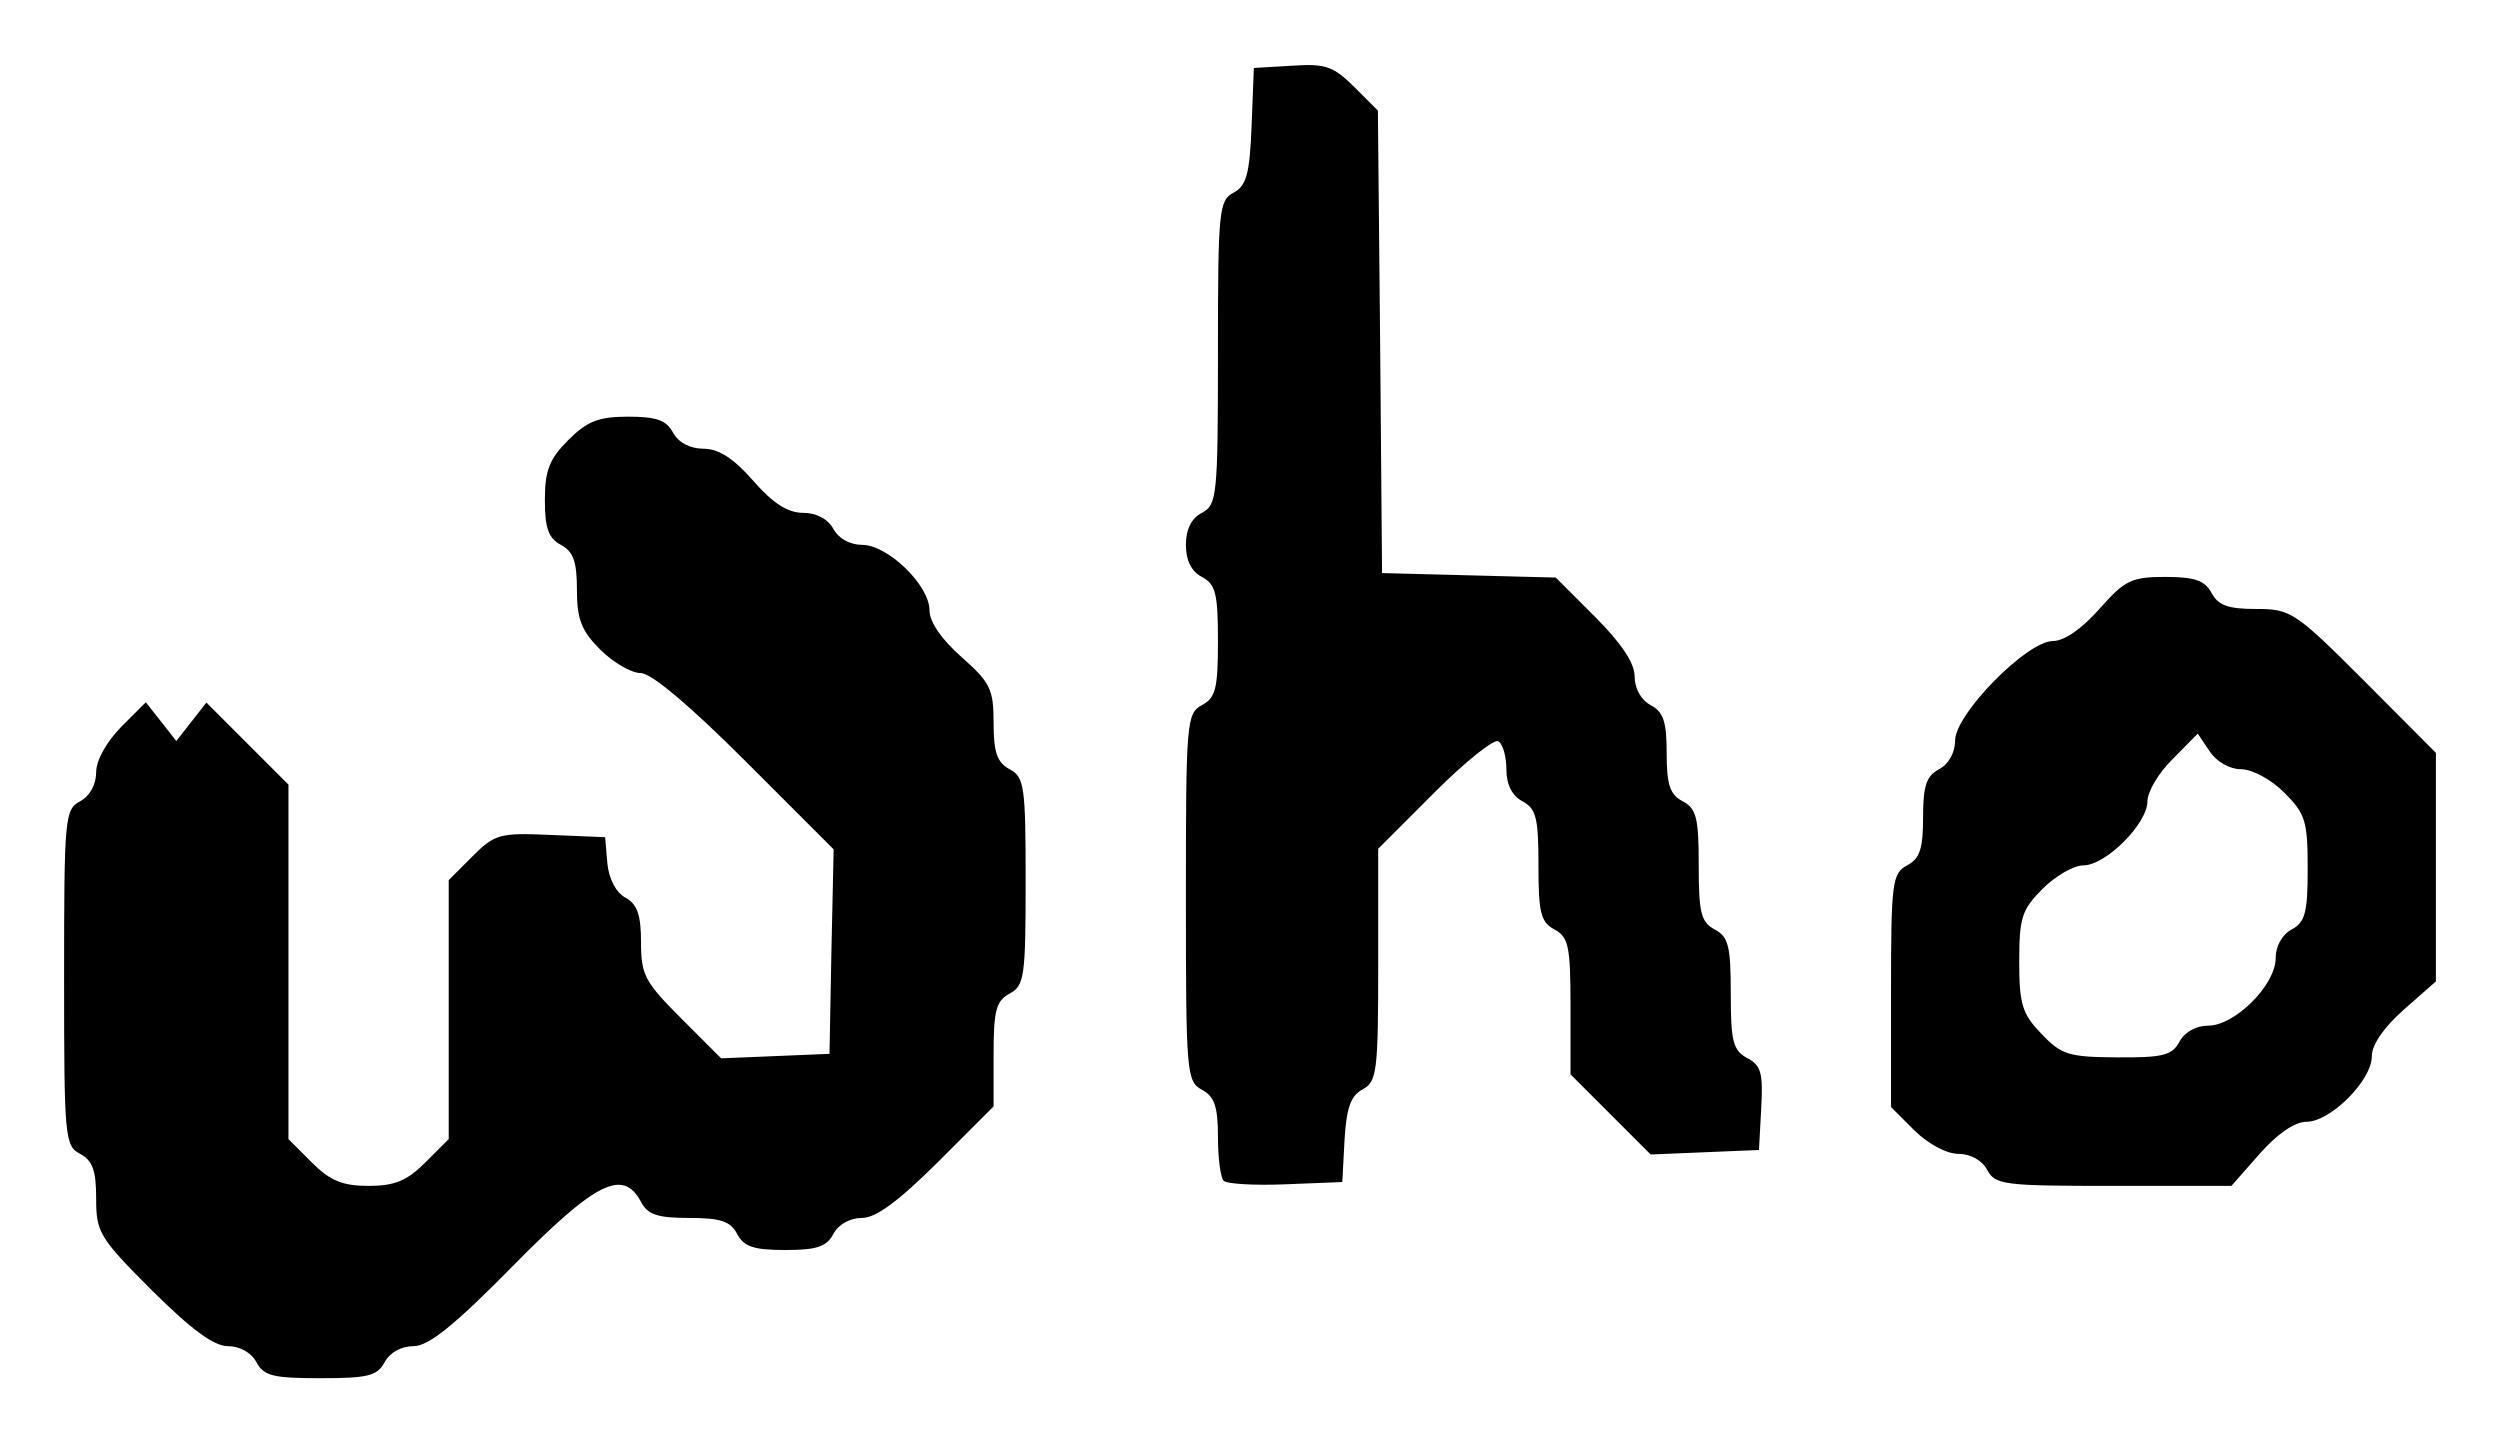
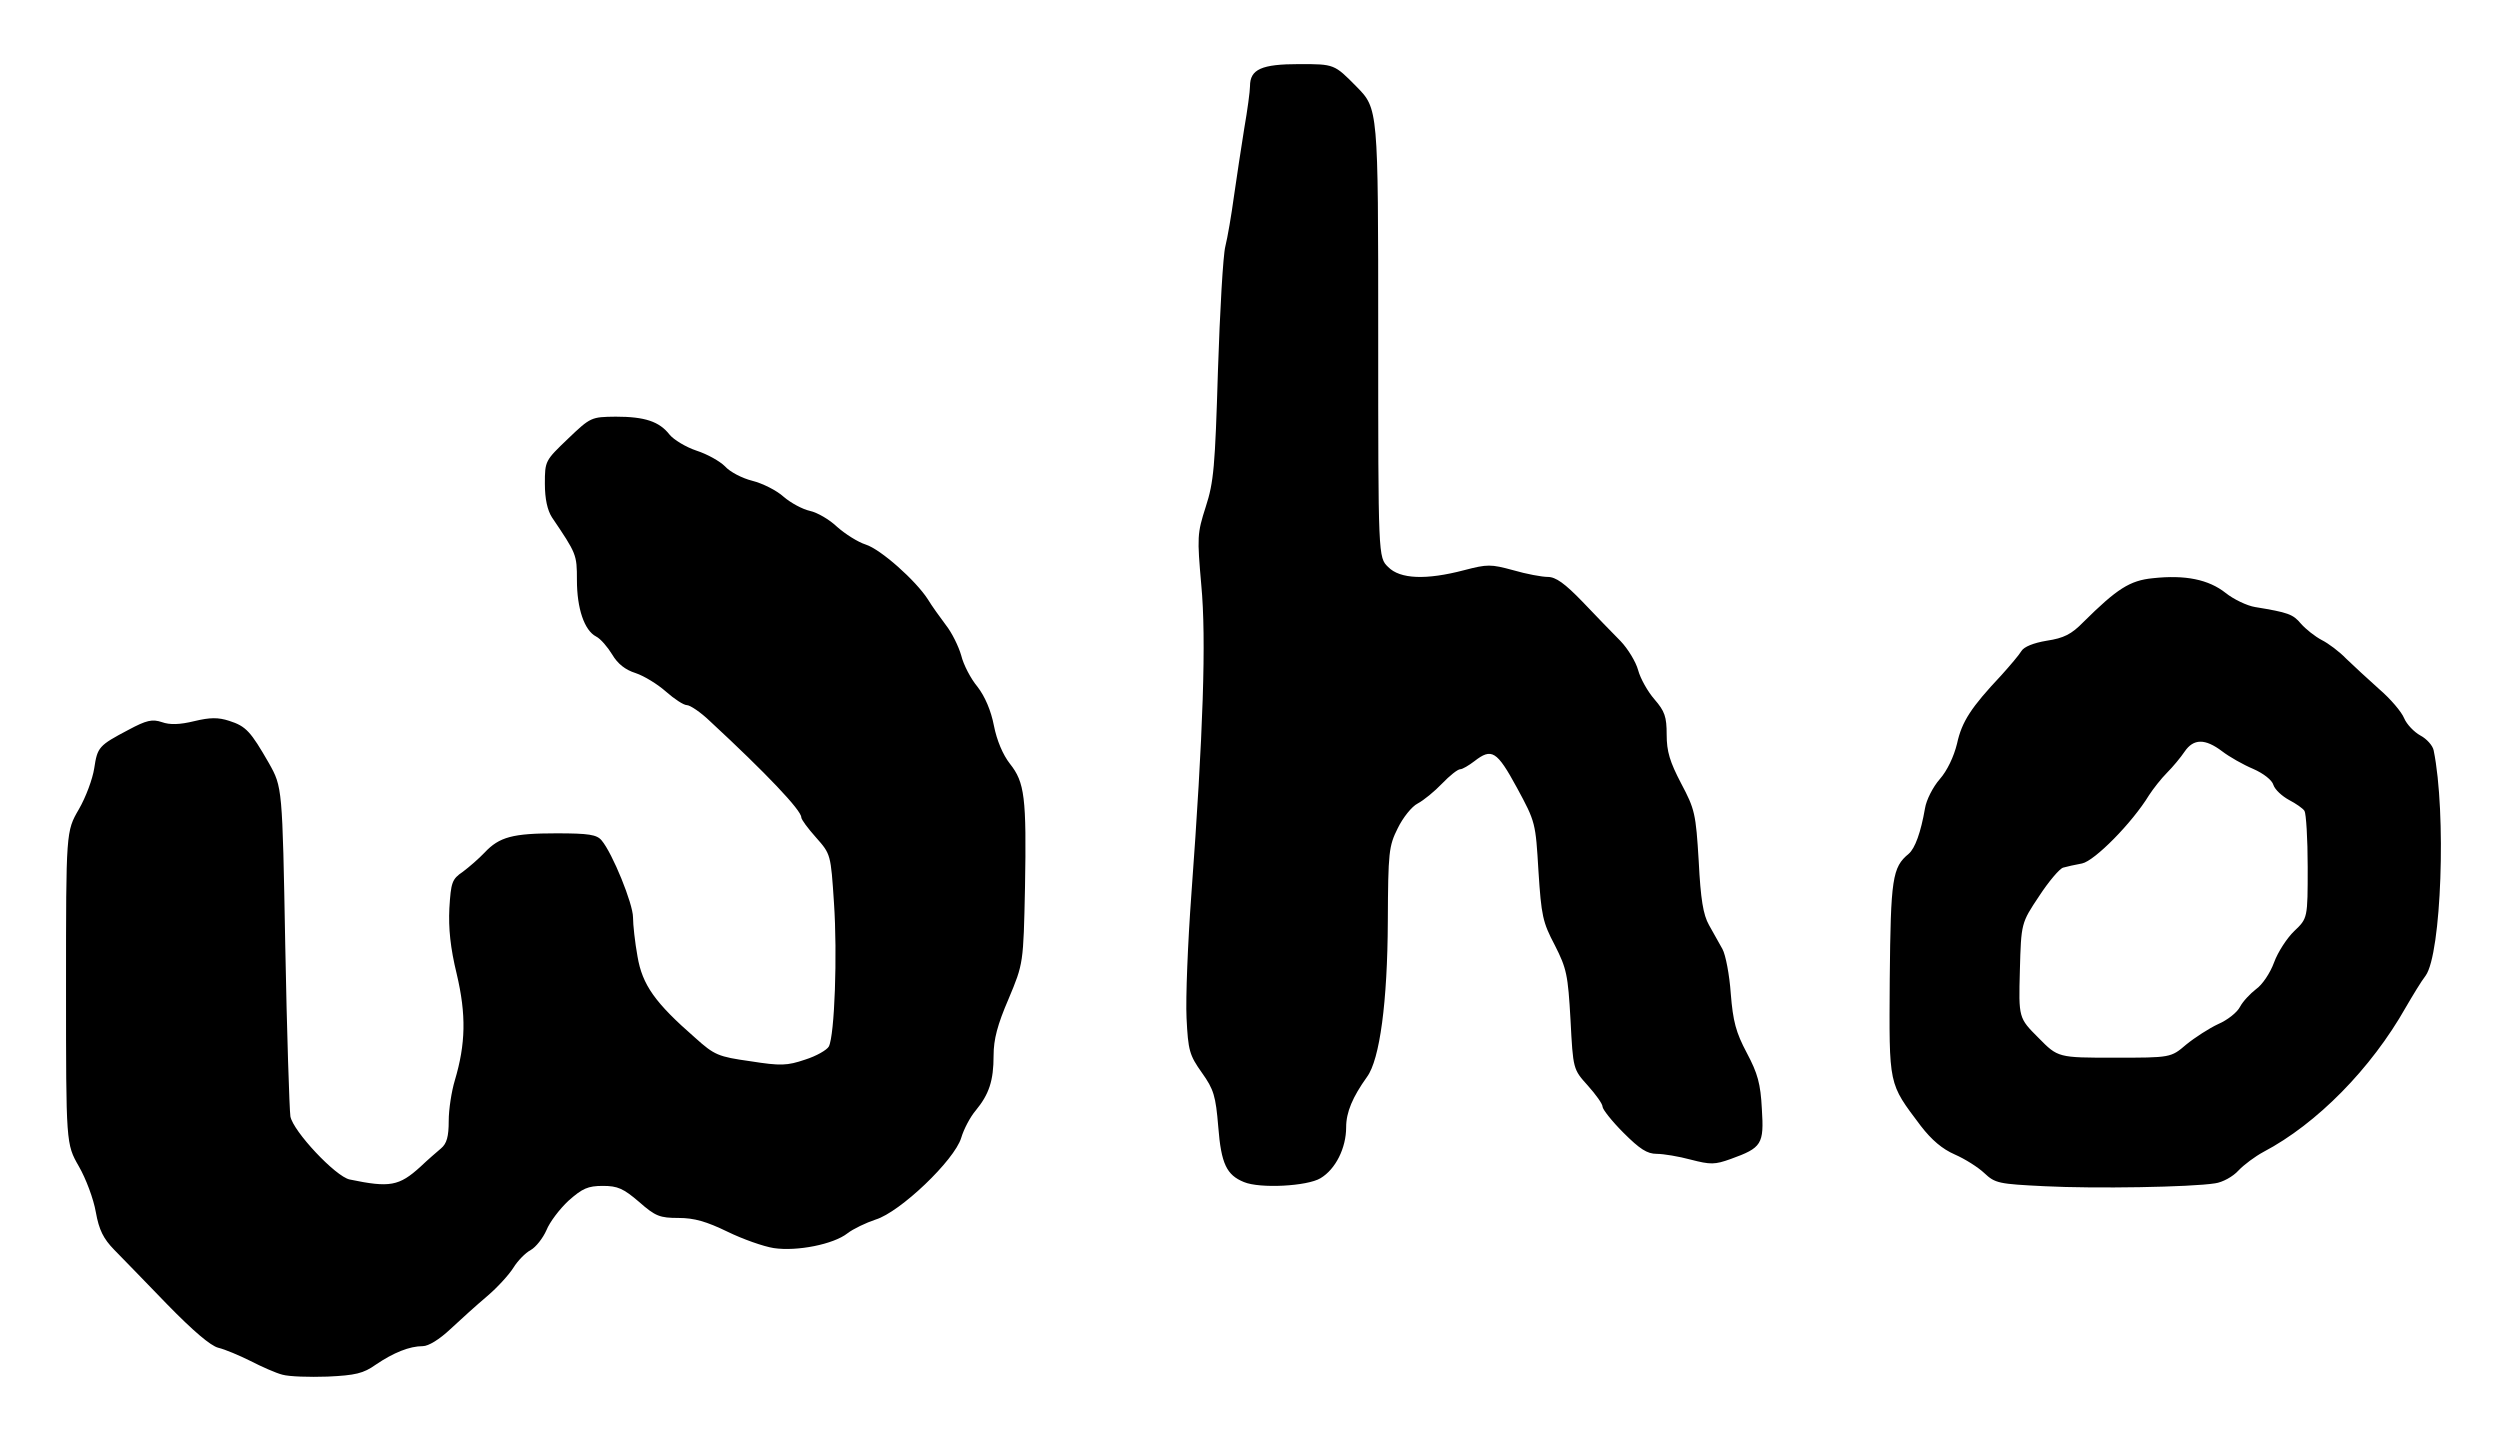
<svg xmlns="http://www.w3.org/2000/svg" viewBox="0 0 78 45" width="78" height="45" fill="currentColor" role="img" aria-label="who">
-   <path fill-rule="evenodd" d="M 8 42.5 C 7.84 42.2, 7.48 42, 7.11 42 C 6.67 42, 5.97 41.48, 4.74 40.26 C 3.1 38.62, 3 38.45, 3 37.39 C 3 36.52, 2.89 36.21, 2.5 36 C 2.02 35.75, 2 35.48, 2 30.5 C 2 25.52, 2.02 25.25, 2.5 25 C 2.8 24.84, 3 24.48, 3 24.1 C 3 23.72, 3.32 23.15, 3.78 22.68 L 4.55 21.91 L 5.03 22.52 L 5.5 23.12 L 5.97 22.52 L 6.44 21.92 L 7.72 23.2 L 9 24.48 L 9 30.01 L 9 35.54 L 9.73 36.27 C 10.3 36.84, 10.69 37, 11.5 37 C 12.31 37, 12.7 36.84, 13.27 36.27 L 14 35.54 L 14 31.5 L 14 27.46 L 14.74 26.72 C 15.44 26.02, 15.59 25.98, 17.18 26.05 L 18.88 26.12 L 18.95 26.94 C 19 27.43, 19.22 27.85, 19.52 28.01 C 19.88 28.21, 20 28.54, 20 29.4 C 20 30.42, 20.12 30.64, 21.25 31.77 L 22.5 33.02 L 24.19 32.95 L 25.88 32.88 L 25.94 29.69 L 26.01 26.5 L 23.26 23.75 C 21.51 22, 20.32 21, 19.99 21 C 19.7 21, 19.13 20.67, 18.73 20.27 C 18.14 19.68, 18 19.32, 18 18.4 C 18 17.52, 17.89 17.21, 17.5 17 C 17.11 16.79, 17 16.48, 17 15.6 C 17 14.68, 17.14 14.32, 17.73 13.73 C 18.32 13.14, 18.68 13, 19.6 13 C 20.48 13, 20.79 13.11, 21 13.5 C 21.17 13.81, 21.53 14, 21.95 14 C 22.42 14, 22.89 14.3, 23.5 15 C 24.11 15.7, 24.58 16, 25.05 16 C 25.47 16, 25.83 16.19, 26 16.5 C 26.16 16.8, 26.52 17, 26.9 17 C 27.7 17, 29 18.26, 29 19.04 C 29 19.41, 29.38 19.95, 30 20.5 C 30.89 21.29, 31 21.49, 31 22.55 C 31 23.48, 31.11 23.79, 31.5 24 C 31.96 24.25, 32 24.52, 32 27.5 C 32 30.48, 31.96 30.75, 31.5 31 C 31.08 31.23, 31 31.52, 31 32.89 L 31 34.52 L 29.26 36.26 C 28.03 37.48, 27.33 38, 26.89 38 C 26.52 38, 26.16 38.2, 26 38.5 C 25.79 38.9, 25.48 39, 24.5 39 C 23.52 39, 23.21 38.9, 23 38.5 C 22.79 38.1, 22.48 38, 21.5 38 C 20.52 38, 20.21 37.9, 20 37.5 C 19.44 36.45, 18.6 36.86, 16 39.5 C 14.17 41.36, 13.37 42, 12.9 42 C 12.52 42, 12.16 42.2, 12 42.5 C 11.77 42.93, 11.48 43, 10 43 C 8.52 43, 8.23 42.93, 8 42.5 Z M 38.18 36.84 C 38.08 36.75, 38 36.13, 38 35.47 C 38 34.52, 37.89 34.21, 37.5 34 C 37.02 33.74, 37 33.48, 37 28 C 37 22.52, 37.02 22.26, 37.5 22 C 37.93 21.77, 38 21.48, 38 20 C 38 18.52, 37.93 18.23, 37.5 18 C 37.17 17.83, 37 17.48, 37 17 C 37 16.52, 37.17 16.17, 37.5 16 C 37.97 15.75, 38 15.48, 38 11 C 38 6.56, 38.03 6.25, 38.49 6.01 C 38.89 5.79, 38.99 5.43, 39.05 3.93 L 39.12 2.12 L 40.32 2.05 C 41.36 1.98, 41.6 2.07, 42.25 2.71 L 42.99 3.45 L 43.06 10.66 L 43.12 17.88 L 45.83 17.95 L 48.54 18.02 L 49.77 19.25 C 50.59 20.07, 51 20.69, 51 21.1 C 51 21.48, 51.2 21.84, 51.5 22 C 51.9 22.21, 52 22.52, 52 23.5 C 52 24.48, 52.1 24.79, 52.5 25 C 52.93 25.23, 53 25.52, 53 27 C 53 28.48, 53.07 28.77, 53.5 29 C 53.93 29.23, 54 29.52, 54 31 C 54 32.49, 54.07 32.77, 54.51 33.01 C 54.95 33.24, 55.01 33.48, 54.95 34.58 L 54.88 35.88 L 53.19 35.95 L 51.5 36.02 L 50.25 34.77 L 49 33.52 L 49 31.4 C 49 29.52, 48.94 29.24, 48.5 29 C 48.07 28.77, 48 28.48, 48 27 C 48 25.52, 47.93 25.23, 47.5 25 C 47.18 24.83, 47 24.48, 47 24.01 C 47 23.61, 46.89 23.21, 46.75 23.13 C 46.62 23.04, 45.72 23.76, 44.75 24.73 L 43 26.48 L 43 30.11 C 43 33.44, 42.96 33.75, 42.51 33.99 C 42.14 34.19, 42.01 34.57, 41.95 35.56 L 41.88 36.88 L 40.11 36.95 C 39.15 36.99, 38.27 36.94, 38.18 36.84 Z M 62 36.5 C 61.84 36.2, 61.48 36, 61.1 36 C 60.73 36, 60.16 35.69, 59.73 35.27 L 59 34.54 L 59 30.9 C 59 27.52, 59.04 27.25, 59.5 27 C 59.9 26.79, 60 26.48, 60 25.5 C 60 24.52, 60.1 24.21, 60.5 24 C 60.8 23.84, 61 23.48, 61 23.1 C 61 22.28, 63.24 20, 64.05 20 C 64.41 20, 64.96 19.61, 65.5 19 C 66.29 18.11, 66.49 18, 67.55 18 C 68.48 18, 68.79 18.11, 69 18.5 C 69.21 18.89, 69.52 19, 70.39 19 C 71.47 19, 71.6 19.08, 73.76 21.24 L 76 23.49 L 76 27.06 L 76 30.62 L 75 31.5 C 74.38 32.05, 74 32.59, 74 32.96 C 74 33.71, 72.71 35, 71.96 35 C 71.59 35, 71.05 35.38, 70.5 36 L 69.62 37 L 65.95 37 C 62.52 37, 62.25 36.97, 62 36.5 Z M 68 32.5 C 68.16 32.2, 68.52 32, 68.9 32 C 69.73 32, 71 30.73, 71 29.9 C 71 29.52, 71.2 29.16, 71.5 29 C 71.92 28.77, 72 28.48, 72 27.1 C 72 25.62, 71.93 25.39, 71.27 24.73 C 70.86 24.32, 70.27 24, 69.92 24 C 69.57 24, 69.16 23.77, 68.94 23.44 L 68.57 22.89 L 67.79 23.68 C 67.35 24.11, 67 24.7, 67 25 C 67 25.7, 65.7 27, 65 27 C 64.7 27, 64.13 27.33, 63.73 27.73 C 63.08 28.38, 63 28.63, 63 30 C 63 31.33, 63.09 31.63, 63.69 32.25 C 64.31 32.91, 64.54 32.98, 66.05 32.99 C 67.48 33, 67.77 32.93, 68 32.5 Z" />
+   <path fill-rule="evenodd" d="M 8.81 42.89 C 8.61 42.84, 8.16 42.64, 7.81 42.46 C 7.47 42.29, 7.02 42.1, 6.81 42.05 C 6.57 41.99, 6.02 41.52, 5.22 40.7 C 4.55 40, 3.8 39.24, 3.56 38.99 C 3.23 38.65, 3.09 38.38, 2.99 37.82 C 2.92 37.41, 2.68 36.77, 2.46 36.39 C 2.06 35.69, 2.06 35.69, 2.06 30.81 C 2.06 25.94, 2.06 25.94, 2.46 25.25 C 2.68 24.87, 2.89 24.3, 2.94 23.97 C 3.04 23.31, 3.08 23.26, 4.01 22.77 C 4.57 22.47, 4.75 22.43, 5.05 22.53 C 5.3 22.62, 5.61 22.61, 6.06 22.5 C 6.56 22.38, 6.81 22.38, 7.15 22.49 C 7.68 22.66, 7.82 22.82, 8.39 23.81 C 8.81 24.56, 8.81 24.56, 8.9 29.5 C 8.95 32.22, 9.03 34.62, 9.06 34.83 C 9.14 35.29, 10.47 36.71, 10.91 36.8 C 12.16 37.06, 12.45 37.01, 13.12 36.4 C 13.34 36.19, 13.63 35.94, 13.76 35.83 C 13.94 35.68, 14 35.46, 14 34.97 C 14 34.61, 14.09 34.04, 14.19 33.71 C 14.53 32.57, 14.55 31.66, 14.25 30.39 C 14.05 29.57, 13.99 28.96, 14.02 28.34 C 14.07 27.53, 14.1 27.43, 14.44 27.2 C 14.64 27.05, 14.94 26.79, 15.12 26.6 C 15.58 26.11, 16 26, 17.36 26 C 18.37 26, 18.62 26.04, 18.77 26.22 C 19.11 26.62, 19.75 28.2, 19.75 28.62 C 19.75 28.85, 19.81 29.4, 19.89 29.84 C 20.04 30.73, 20.44 31.29, 21.69 32.38 C 22.29 32.92, 22.41 32.97, 23.41 33.11 C 24.36 33.26, 24.56 33.25, 25.12 33.06 C 25.47 32.95, 25.8 32.76, 25.86 32.65 C 26.04 32.3, 26.13 29.78, 26.02 28.17 C 25.92 26.65, 25.92 26.65, 25.46 26.13 C 25.21 25.85, 25 25.57, 25 25.5 C 25 25.28, 23.91 24.13, 22.15 22.5 C 21.86 22.22, 21.53 22, 21.43 22 C 21.33 22, 21.04 21.81, 20.78 21.58 C 20.52 21.35, 20.1 21.09, 19.83 21 C 19.51 20.9, 19.27 20.71, 19.1 20.42 C 18.96 20.19, 18.74 19.93, 18.6 19.86 C 18.23 19.67, 18 18.98, 18 18.1 C 18 17.3, 17.99 17.28, 17.22 16.14 C 17.08 15.92, 17 15.57, 17 15.09 C 17 14.38, 17.01 14.37, 17.72 13.69 C 18.43 13.01, 18.45 13.01, 19.21 13 C 20.12 13, 20.57 13.15, 20.89 13.56 C 21.02 13.72, 21.4 13.95, 21.73 14.06 C 22.07 14.17, 22.46 14.39, 22.62 14.55 C 22.77 14.72, 23.15 14.92, 23.47 15 C 23.79 15.08, 24.23 15.3, 24.45 15.5 C 24.67 15.69, 25.04 15.89, 25.27 15.94 C 25.5 15.99, 25.88 16.21, 26.12 16.44 C 26.37 16.66, 26.76 16.91, 27.01 16.99 C 27.48 17.14, 28.57 18.11, 28.95 18.7 C 29.07 18.9, 29.33 19.26, 29.51 19.5 C 29.7 19.74, 29.91 20.17, 29.99 20.45 C 30.06 20.74, 30.29 21.18, 30.5 21.43 C 30.73 21.73, 30.92 22.17, 31.01 22.64 C 31.1 23.1, 31.29 23.55, 31.51 23.83 C 31.97 24.41, 32.03 24.87, 31.98 27.69 C 31.93 30.06, 31.93 30.06, 31.47 31.16 C 31.12 31.97, 31 32.43, 31 32.93 C 31 33.72, 30.86 34.14, 30.44 34.65 C 30.27 34.85, 30.07 35.23, 29.99 35.5 C 29.78 36.2, 28.08 37.82, 27.32 38.05 C 27.02 38.15, 26.62 38.34, 26.44 38.48 C 26.01 38.82, 24.87 39.05, 24.14 38.94 C 23.82 38.89, 23.17 38.66, 22.7 38.43 C 22.04 38.11, 21.66 38, 21.17 38 C 20.59 38, 20.45 37.95, 19.94 37.5 C 19.45 37.08, 19.27 37, 18.81 37 C 18.34 37, 18.17 37.08, 17.74 37.46 C 17.46 37.72, 17.15 38.13, 17.05 38.38 C 16.94 38.63, 16.72 38.91, 16.56 39 C 16.39 39.09, 16.15 39.34, 16.02 39.55 C 15.89 39.76, 15.53 40.16, 15.2 40.44 C 14.88 40.71, 14.36 41.18, 14.05 41.47 C 13.71 41.79, 13.37 42, 13.19 42 C 12.78 42, 12.28 42.2, 11.72 42.58 C 11.34 42.85, 11.09 42.91, 10.22 42.95 C 9.65 42.97, 9.02 42.95, 8.81 42.89 Z M 63.79 37.01 C 62.36 36.94, 62.25 36.92, 61.91 36.6 C 61.72 36.42, 61.31 36.16, 60.99 36.02 C 60.6 35.85, 60.27 35.57, 59.93 35.13 C 58.91 33.77, 58.94 33.92, 58.96 30.54 C 58.99 27.41, 59.04 27.06, 59.55 26.64 C 59.75 26.47, 59.93 25.97, 60.06 25.22 C 60.1 24.96, 60.31 24.55, 60.52 24.31 C 60.75 24.05, 60.96 23.61, 61.06 23.2 C 61.21 22.51, 61.5 22.07, 62.44 21.07 C 62.71 20.77, 63 20.43, 63.07 20.31 C 63.15 20.18, 63.44 20.06, 63.86 19.99 C 64.39 19.91, 64.63 19.79, 65 19.41 C 66.05 18.37, 66.45 18.11, 67.17 18.04 C 68.18 17.93, 68.91 18.08, 69.44 18.5 C 69.69 18.7, 70.11 18.9, 70.36 18.94 C 71.39 19.11, 71.54 19.16, 71.79 19.46 C 71.94 19.63, 72.23 19.86, 72.44 19.97 C 72.64 20.07, 72.99 20.33, 73.2 20.55 C 73.42 20.76, 73.88 21.19, 74.23 21.5 C 74.58 21.8, 74.93 22.21, 75.01 22.41 C 75.09 22.6, 75.32 22.84, 75.52 22.95 C 75.71 23.05, 75.9 23.26, 75.93 23.41 C 76.33 25.37, 76.17 29.76, 75.68 30.44 C 75.54 30.62, 75.27 31.07, 75.06 31.43 C 73.98 33.34, 72.29 35.06, 70.62 35.94 C 70.36 36.08, 70.01 36.34, 69.84 36.52 C 69.67 36.71, 69.34 36.89, 69.11 36.92 C 68.36 37.04, 65.36 37.09, 63.79 37.01 Z M 38.81 36.88 C 38.27 36.66, 38.1 36.31, 38.01 35.16 C 37.93 34.19, 37.87 33.99, 37.5 33.47 C 37.11 32.92, 37.07 32.78, 37.02 31.76 C 36.99 31.14, 37.06 29.41, 37.17 27.91 C 37.54 22.87, 37.64 19.94, 37.48 18.25 C 37.35 16.76, 37.35 16.65, 37.62 15.81 C 37.87 15.04, 37.91 14.56, 38 11.56 C 38.06 9.71, 38.16 7.96, 38.23 7.69 C 38.3 7.41, 38.42 6.71, 38.5 6.12 C 38.58 5.54, 38.73 4.59, 38.82 4.01 C 38.92 3.44, 39 2.84, 39 2.69 C 39 2.16, 39.36 2, 40.54 2 C 41.63 2, 41.63 2, 42.32 2.7 C 43 3.39, 43 3.39, 43 10.39 C 43 17.39, 43 17.39, 43.31 17.69 C 43.68 18.07, 44.5 18.1, 45.68 17.79 C 46.41 17.6, 46.51 17.6, 47.21 17.79 C 47.62 17.91, 48.11 18, 48.29 18 C 48.54 18, 48.82 18.2, 49.38 18.78 C 49.79 19.21, 50.32 19.76, 50.56 20 C 50.79 20.24, 51.04 20.65, 51.11 20.91 C 51.18 21.17, 51.41 21.58, 51.62 21.82 C 51.94 22.19, 52 22.36, 52 22.92 C 52 23.45, 52.1 23.77, 52.45 24.44 C 52.88 25.25, 52.91 25.38, 53 26.87 C 53.06 28.06, 53.14 28.54, 53.32 28.86 C 53.45 29.09, 53.64 29.43, 53.74 29.61 C 53.84 29.79, 53.96 30.42, 54 31 C 54.07 31.87, 54.16 32.21, 54.5 32.85 C 54.84 33.49, 54.93 33.81, 54.97 34.6 C 55.04 35.7, 54.97 35.81, 54 36.16 C 53.5 36.34, 53.37 36.34, 52.75 36.18 C 52.38 36.08, 51.9 36, 51.69 36 C 51.39 36, 51.16 35.85, 50.65 35.34 C 50.29 34.98, 50 34.61, 50 34.53 C 50 34.44, 49.79 34.15, 49.54 33.87 C 49.08 33.36, 49.08 33.36, 49 31.82 C 48.92 30.41, 48.88 30.22, 48.51 29.49 C 48.13 28.77, 48.09 28.57, 48 27.18 C 47.91 25.67, 47.91 25.65, 47.33 24.58 C 46.7 23.42, 46.54 23.33, 46 23.75 C 45.83 23.88, 45.63 24, 45.56 24 C 45.48 24, 45.23 24.2, 44.99 24.45 C 44.76 24.69, 44.42 24.97, 44.23 25.07 C 44.05 25.16, 43.77 25.51, 43.61 25.84 C 43.33 26.4, 43.31 26.58, 43.3 28.75 C 43.29 31.25, 43.05 33.06, 42.65 33.6 C 42.2 34.23, 42 34.7, 42 35.17 C 42 35.82, 41.67 36.48, 41.2 36.76 C 40.79 37.01, 39.31 37.09, 38.81 36.88 Z M 68.21 32.59 C 68.48 32.37, 68.93 32.08, 69.21 31.95 C 69.49 31.83, 69.8 31.59, 69.89 31.41 C 69.98 31.24, 70.21 31, 70.39 30.86 C 70.58 30.73, 70.83 30.36, 70.95 30.03 C 71.07 29.7, 71.36 29.26, 71.58 29.05 C 72 28.65, 72 28.65, 72 27.05 C 72 26.16, 71.95 25.38, 71.9 25.3 C 71.85 25.22, 71.63 25.07, 71.42 24.96 C 71.2 24.84, 70.98 24.64, 70.93 24.49 C 70.89 24.34, 70.62 24.13, 70.3 23.99 C 69.99 23.86, 69.55 23.61, 69.33 23.44 C 68.8 23.04, 68.44 23.04, 68.16 23.45 C 68.04 23.63, 67.79 23.93, 67.61 24.11 C 67.43 24.29, 67.18 24.61, 67.05 24.81 C 66.52 25.68, 65.35 26.86, 64.96 26.94 C 64.74 26.98, 64.47 27.04, 64.37 27.07 C 64.26 27.1, 63.92 27.5, 63.62 27.96 C 63.06 28.8, 63.06 28.8, 63.02 30.28 C 62.98 31.76, 62.98 31.76, 63.6 32.38 C 64.21 33, 64.21 33, 65.97 33 C 67.73 33, 67.73 33, 68.21 32.59 Z" />
</svg>
